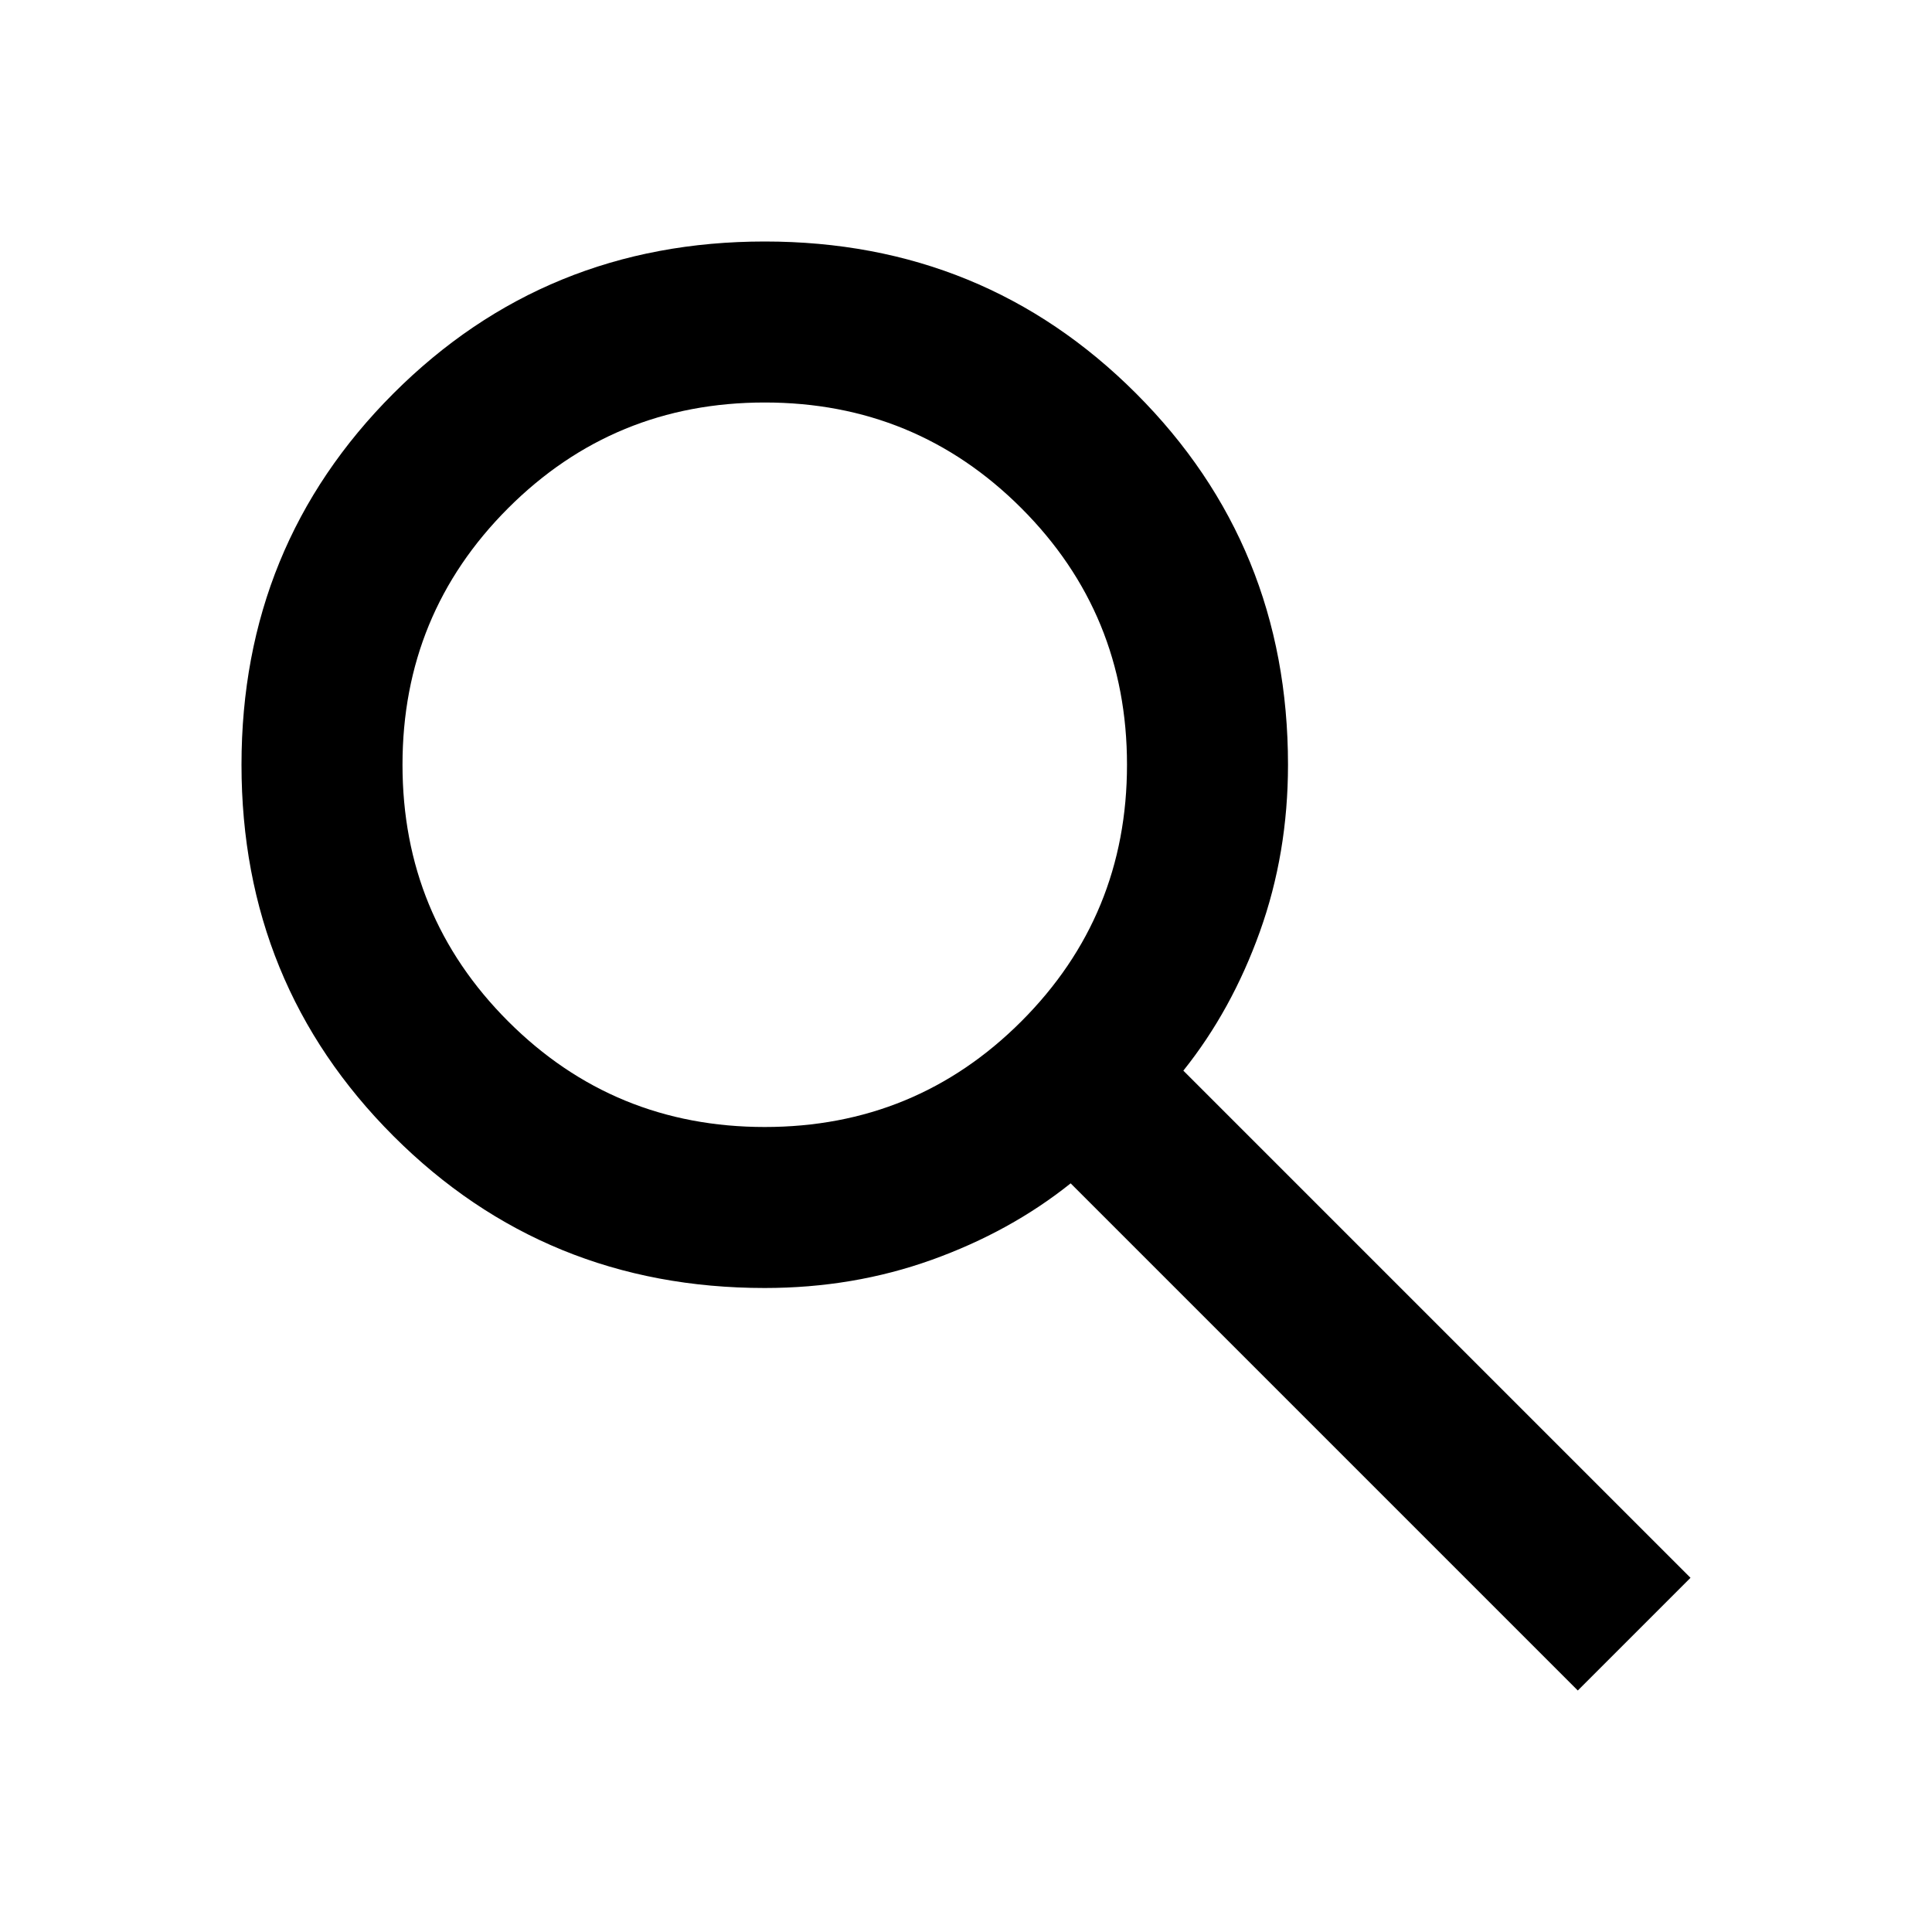
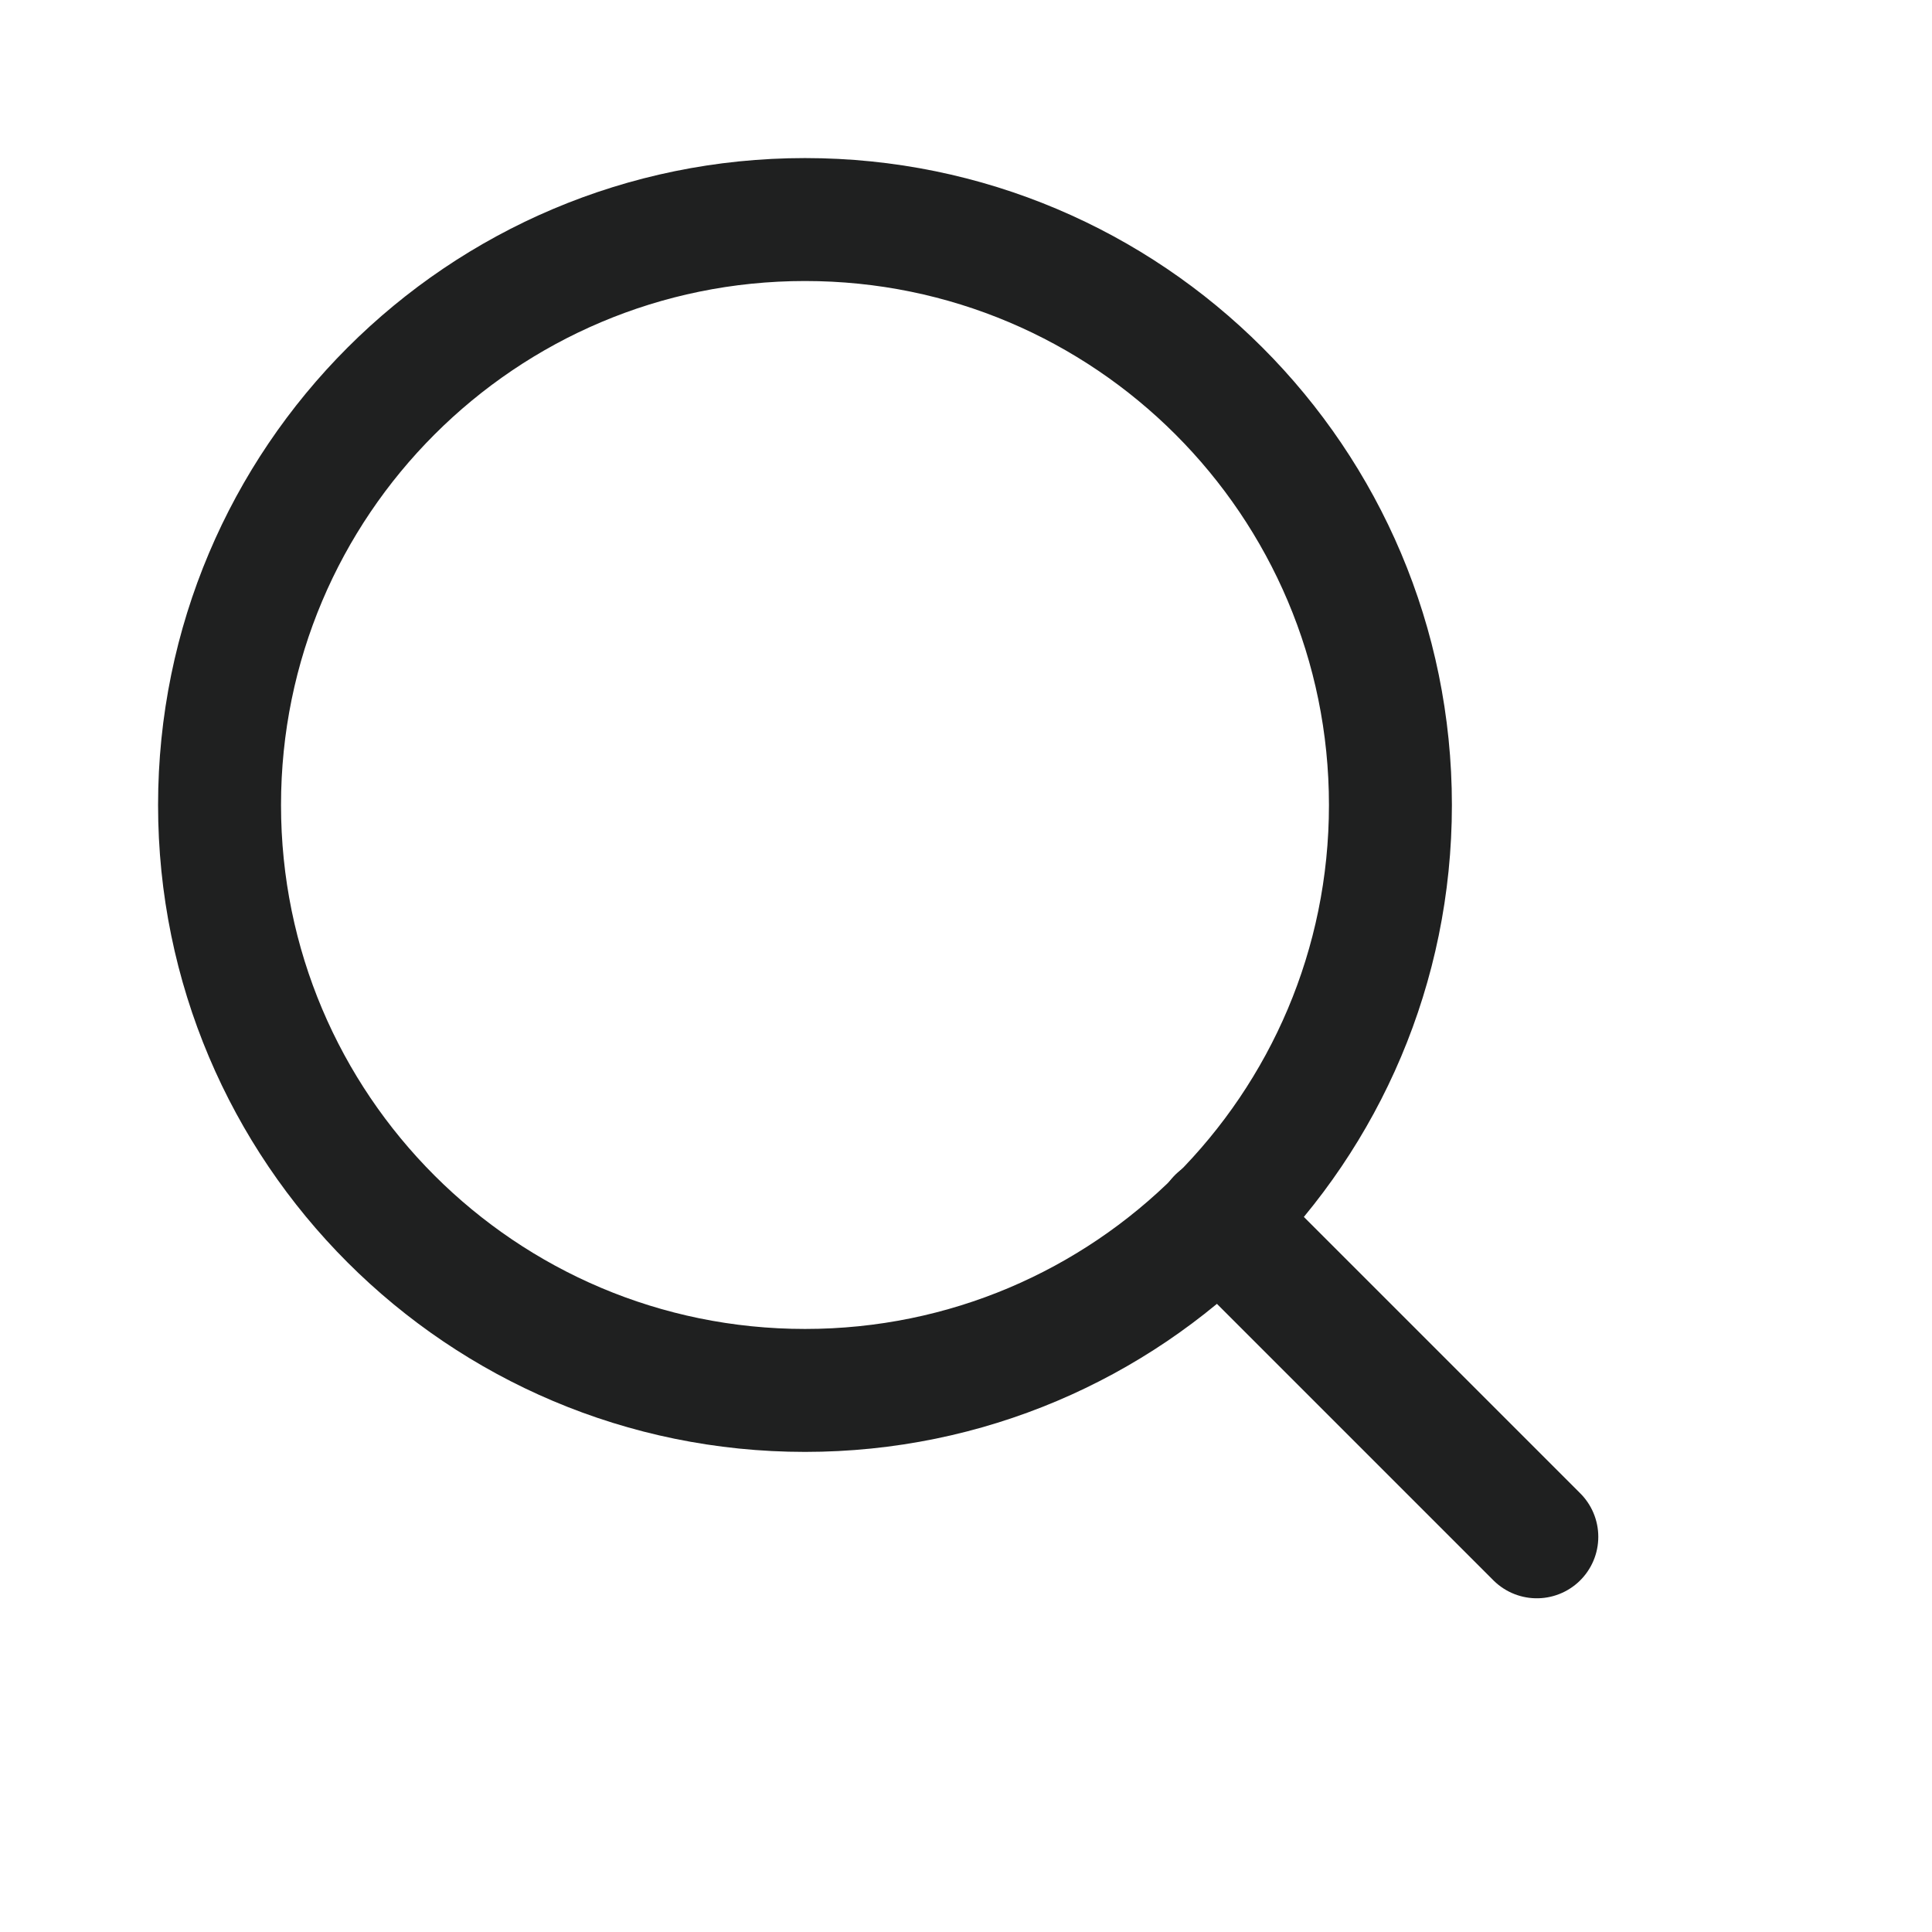
- <svg xmlns="http://www.w3.org/2000/svg" height="24px" viewBox="0 -960 960 960" width="24px" fill="undefined">
-   <path d="M784-120 532-372q-30 24-69 38t-83 14q-109 0-184.5-75.5T120-580q0-109 75.5-184.5T380-840q109 0 184.5 75.5T640-580q0 44-14 83t-38 69l252 252-56 56ZM380-400q75 0 127.5-52.5T560-580q0-75-52.5-127.5T380-760q-75 0-127.5 52.5T200-580q0 75 52.5 127.5T380-400Z" />
+ <svg xmlns="http://www.w3.org/2000/svg" width="22" height="22" viewBox="0 0 22 22" fill="none">
+   <path d="M9.167 15.833C12.849 15.833 15.833 12.849 15.833 9.167C15.833 5.485 12.849 2.5 9.167 2.5C5.485 2.5 2.5 5.485 2.5 9.167C2.5 12.849 5.485 15.833 9.167 15.833Z" stroke="#1F2020" stroke-width="1.4" stroke-linecap="round" stroke-linejoin="round" />
+   <path d="M17.5 17.5L13.875 13.875" stroke="#1F2020" stroke-width="1.4" stroke-linecap="round" stroke-linejoin="round" />
</svg>
